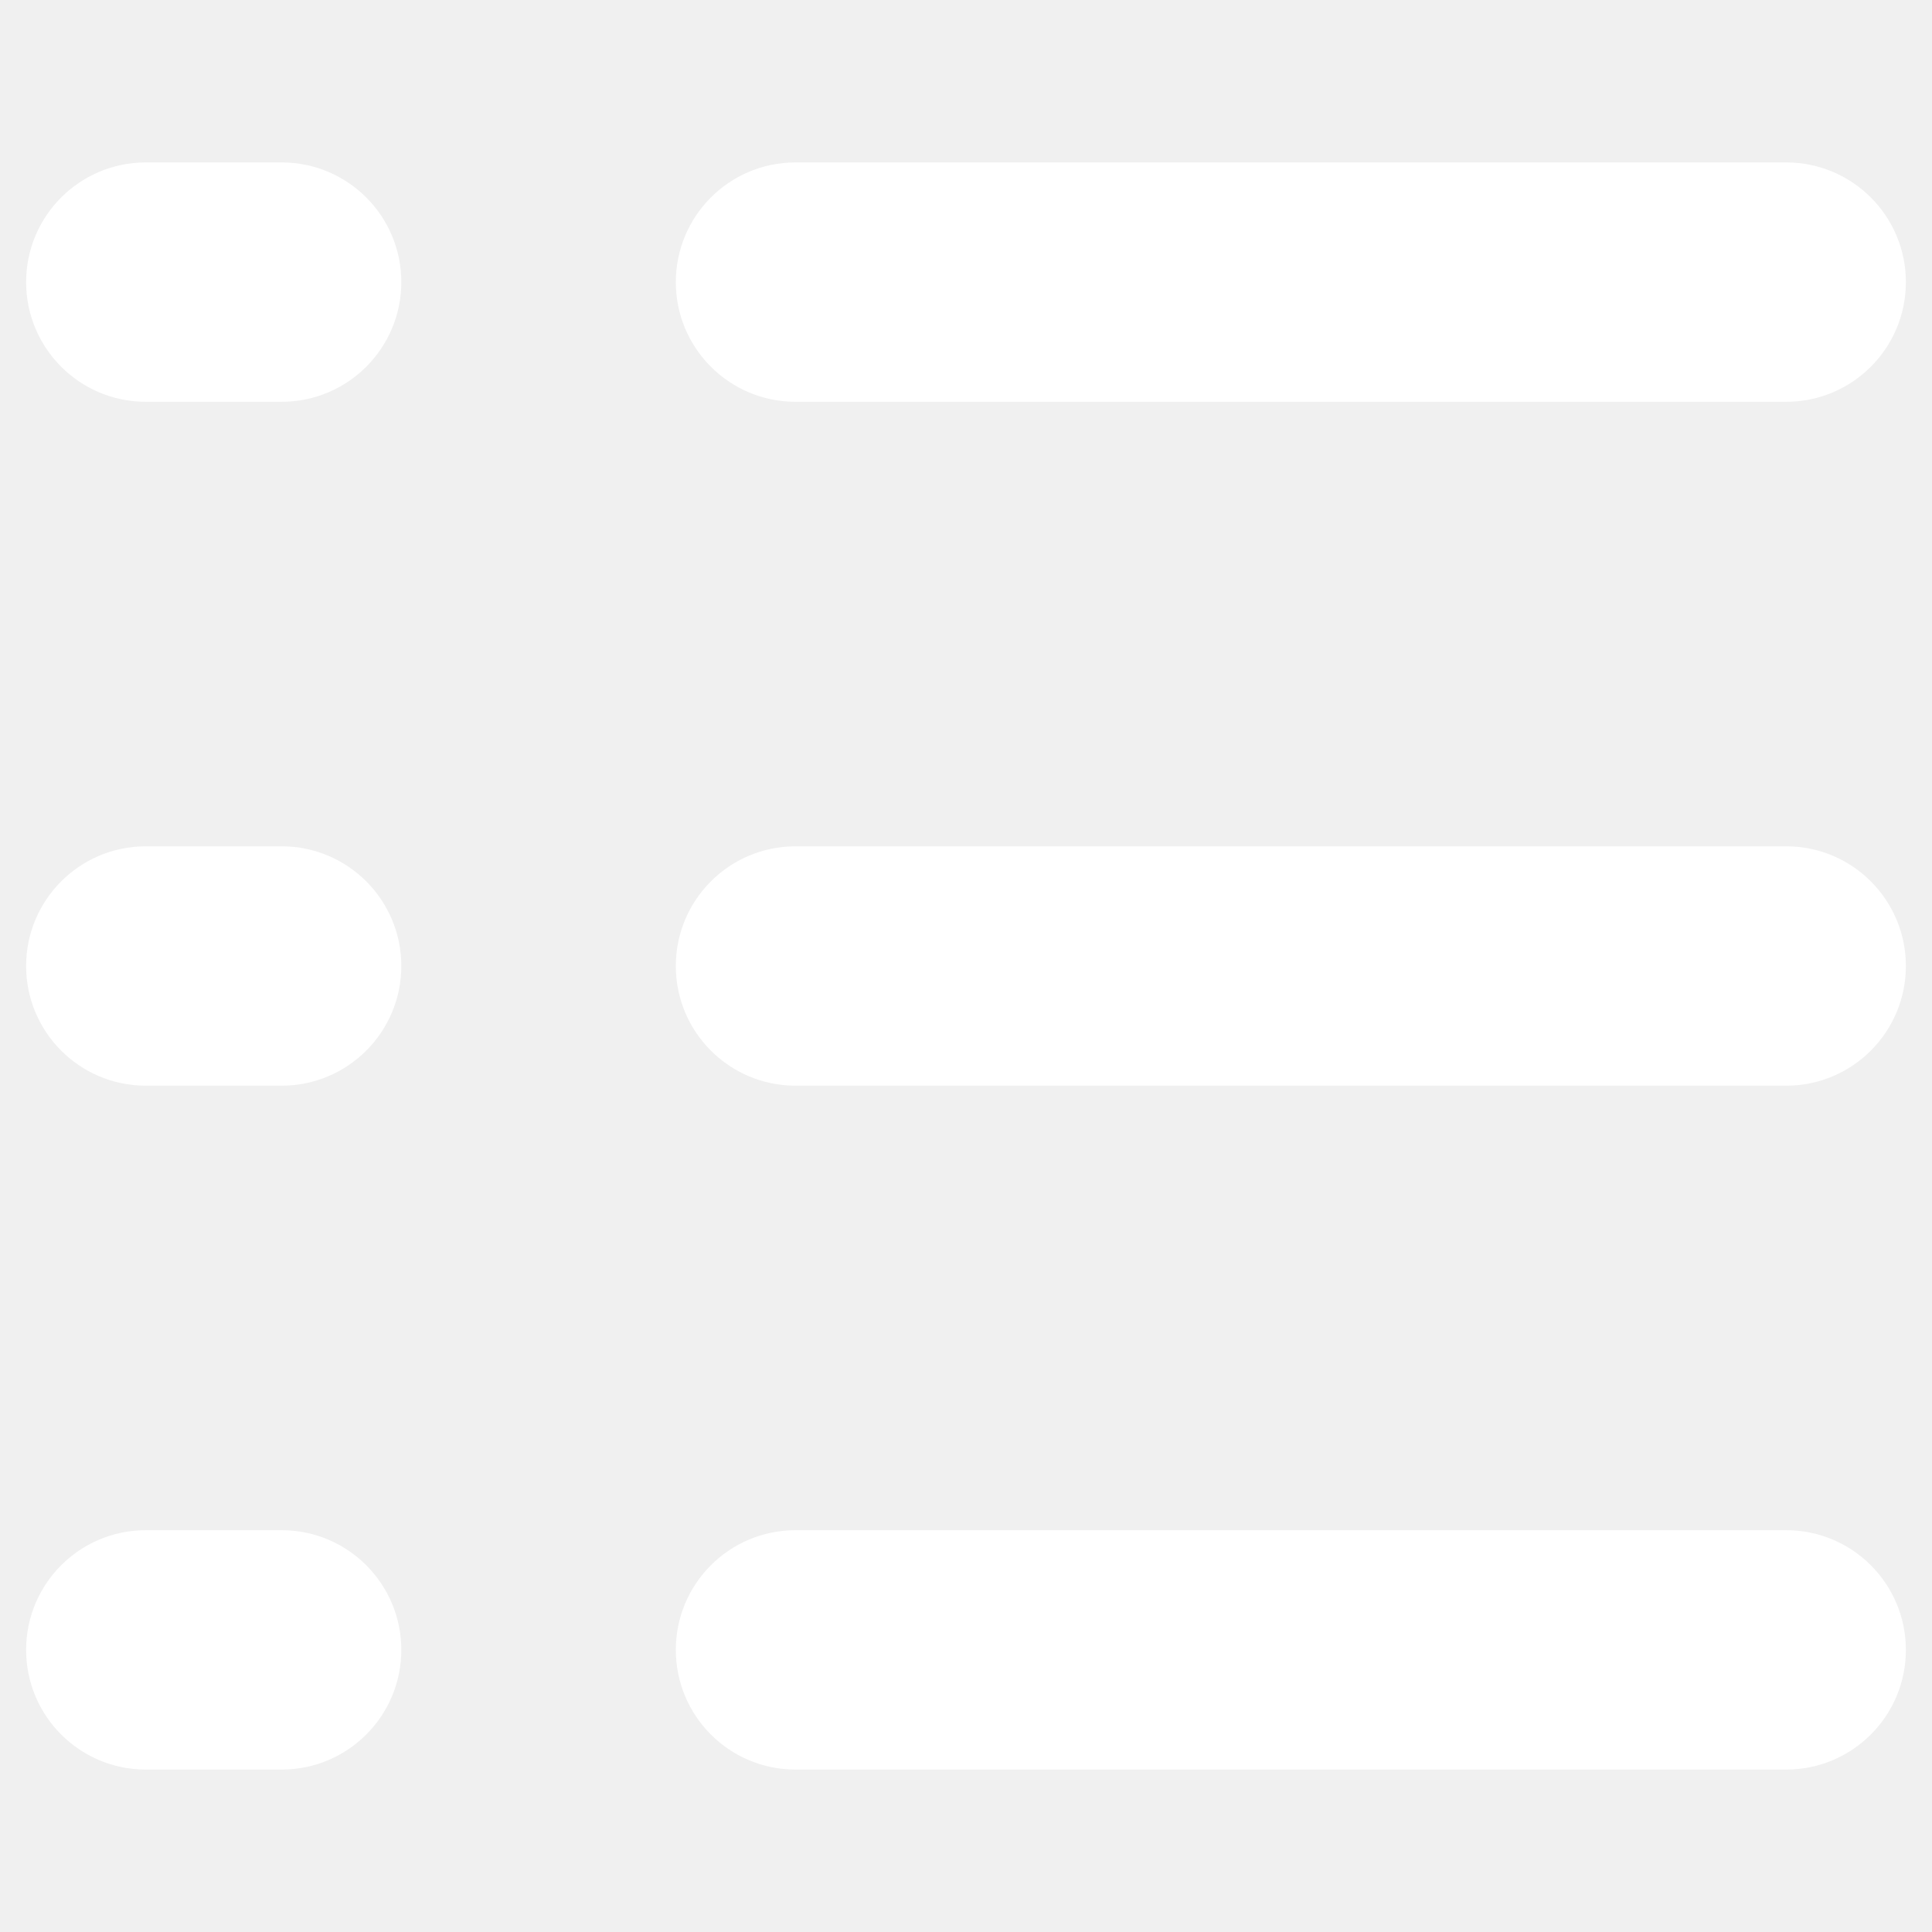
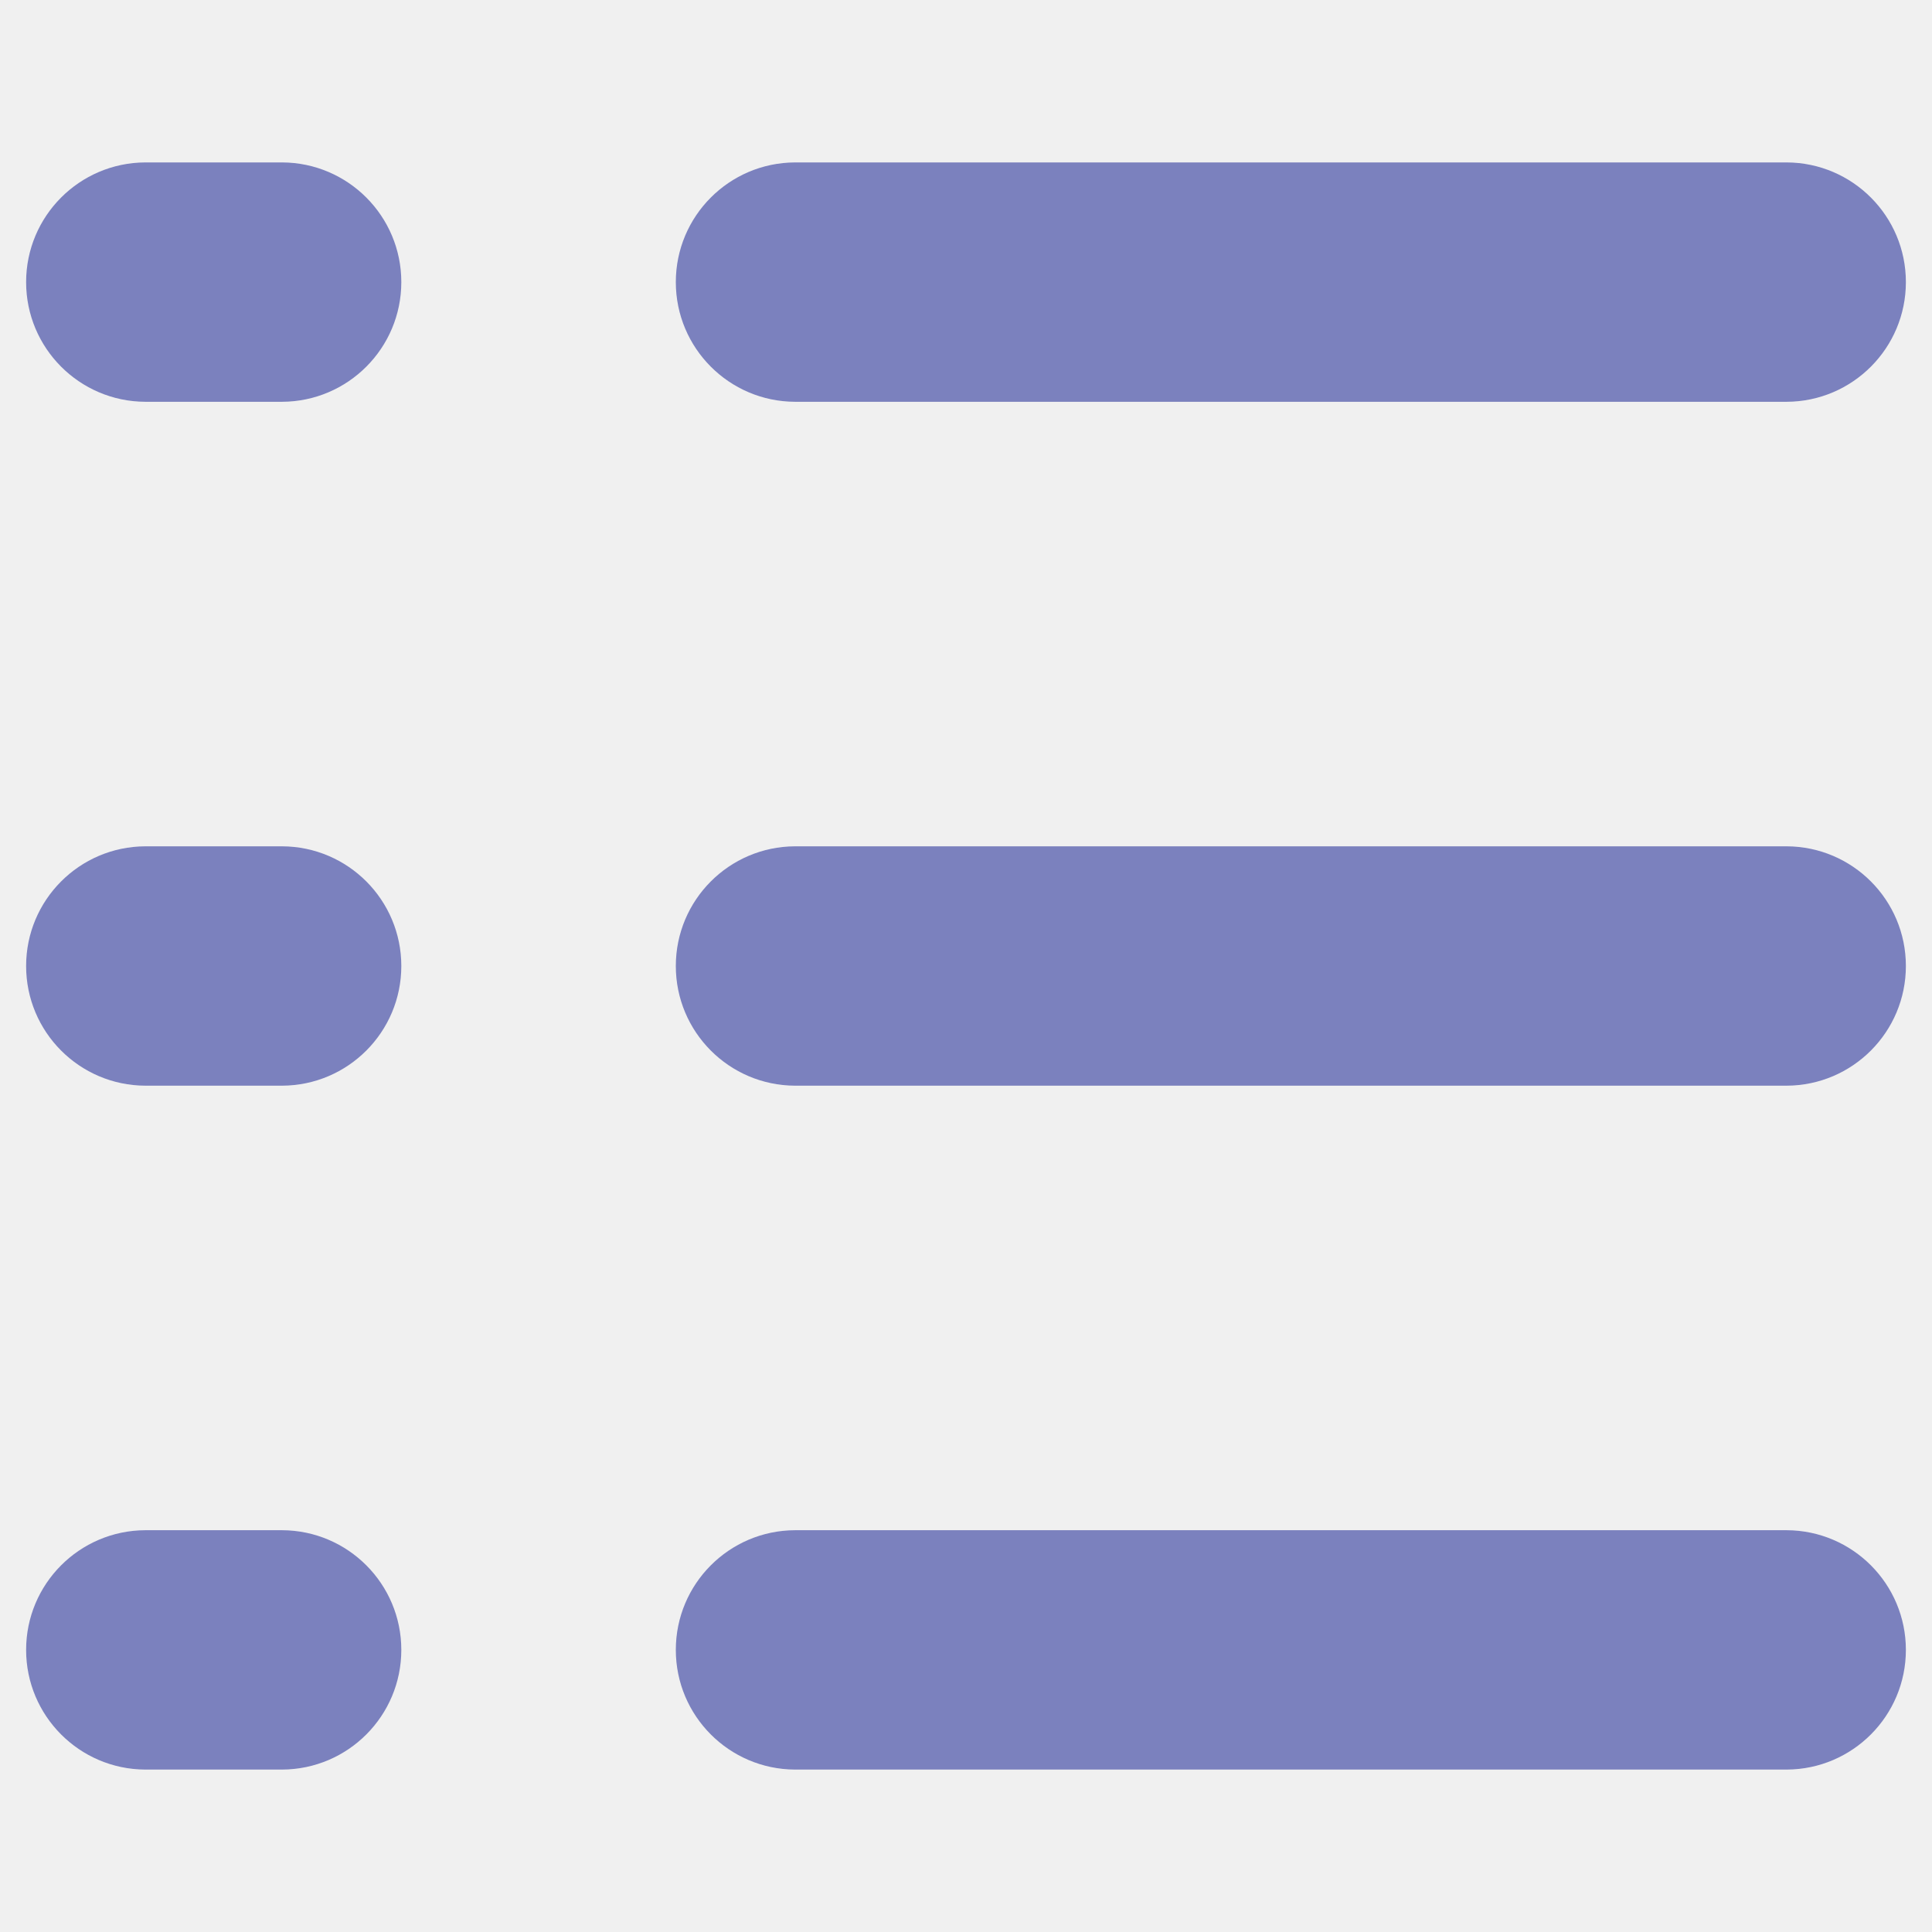
<svg xmlns="http://www.w3.org/2000/svg" t="1614242931815" class="icon" viewBox="0 0 1024 1024" version="1.1" p-id="13217" width="64" height="64">
  <defs>
    <style type="text/css" />
  </defs>
-   <path d="M421.381 212.956h525.593a63.434 63.434 0 0 0 0-126.867h-525.593a63.434 63.434 0 0 0 0 126.867zM149.522 86.088h-72.496a63.434 63.434 0 0 0 0 126.867h72.496a63.434 63.434 0 0 0 0-126.867zM946.973 448.566h-525.593a63.434 63.434 0 0 0 0 126.867h525.593a63.434 63.434 0 0 0 0-126.867zM149.522 448.566h-72.496a63.434 63.434 0 0 0 0 126.867h72.496a63.434 63.434 0 0 0 0-126.867zM946.973 811.044h-525.593a63.434 63.434 0 0 0 0 126.867h525.593a63.434 63.434 0 0 0 0-126.867zM149.522 811.044h-72.496a63.434 63.434 0 0 0 0 126.867h72.496a63.434 63.434 0 0 0 0-126.867z" p-id="13218" fill="#fff" />
+   <path d="M421.381 212.956h525.593a63.434 63.434 0 0 0 0-126.867h-525.593a63.434 63.434 0 0 0 0 126.867zM149.522 86.088h-72.496a63.434 63.434 0 0 0 0 126.867h72.496a63.434 63.434 0 0 0 0-126.867zM946.973 448.566h-525.593a63.434 63.434 0 0 0 0 126.867h525.593a63.434 63.434 0 0 0 0-126.867zM149.522 448.566h-72.496a63.434 63.434 0 0 0 0 126.867h72.496a63.434 63.434 0 0 0 0-126.867zM946.973 811.044h-525.593a63.434 63.434 0 0 0 0 126.867h525.593a63.434 63.434 0 0 0 0-126.867zM149.522 811.044h-72.496a63.434 63.434 0 0 0 0 126.867h72.496a63.434 63.434 0 0 0 0-126.867z" fill="#7B81BE" />
</svg>
